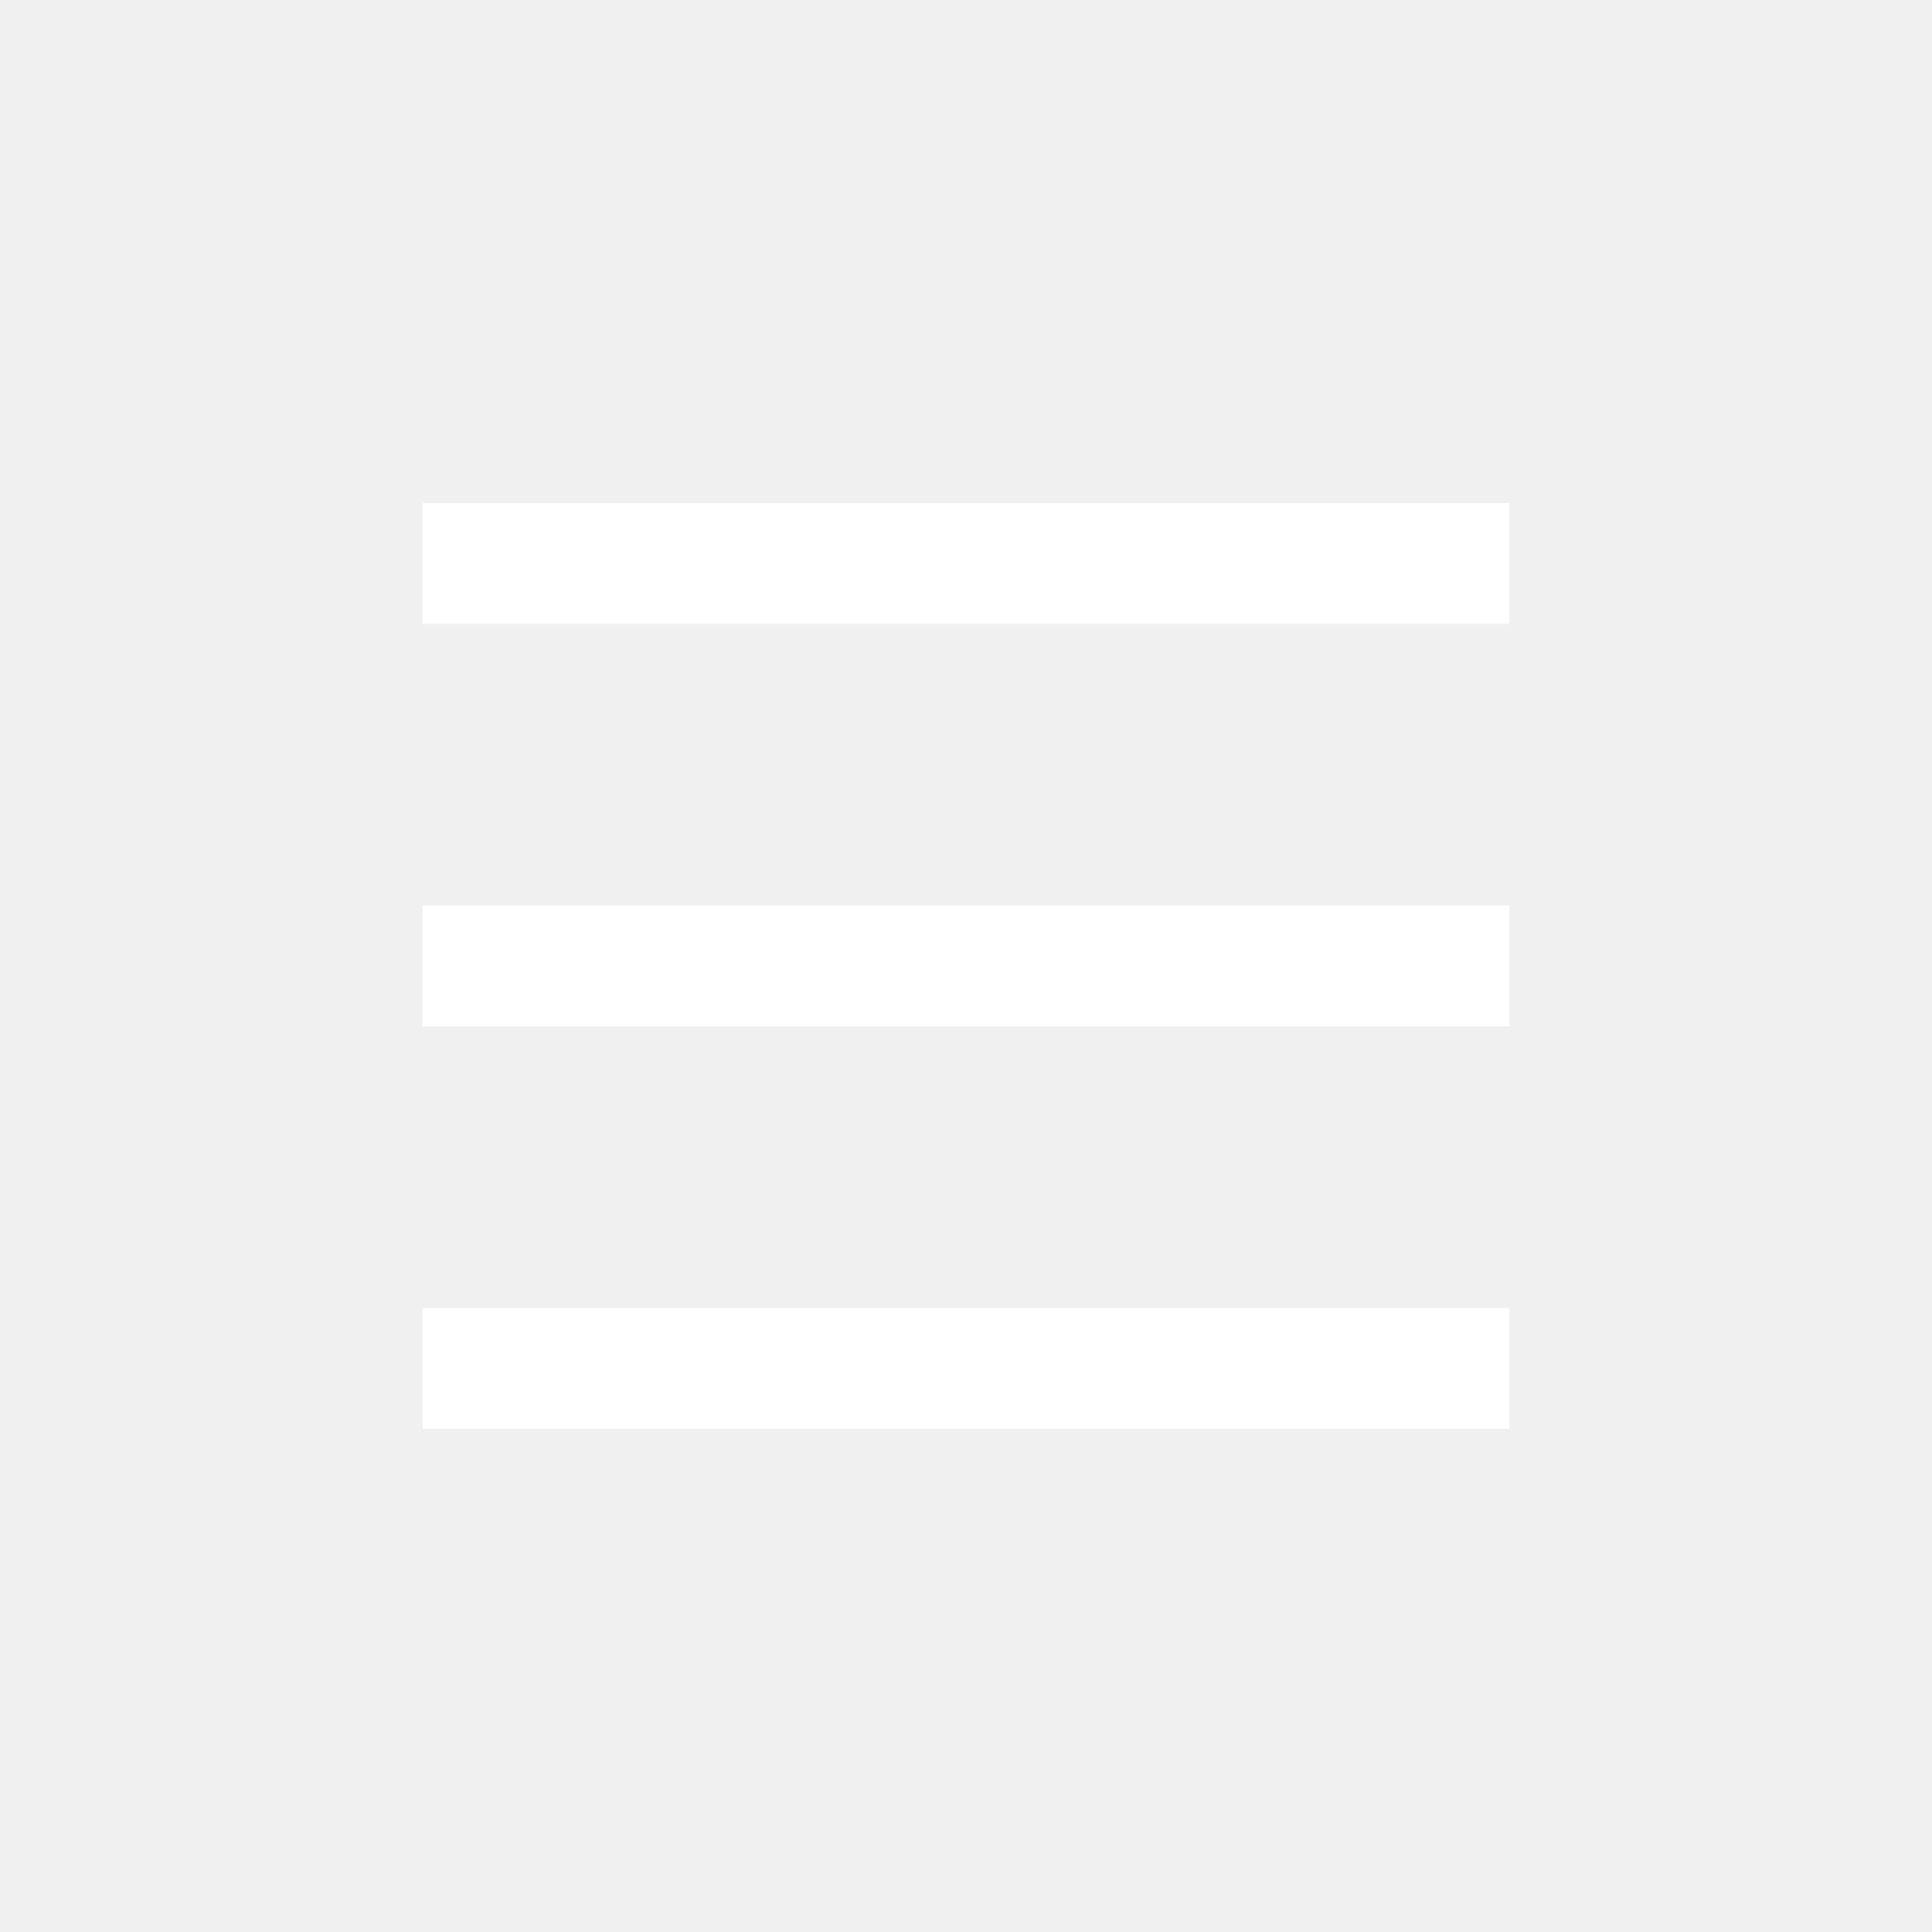
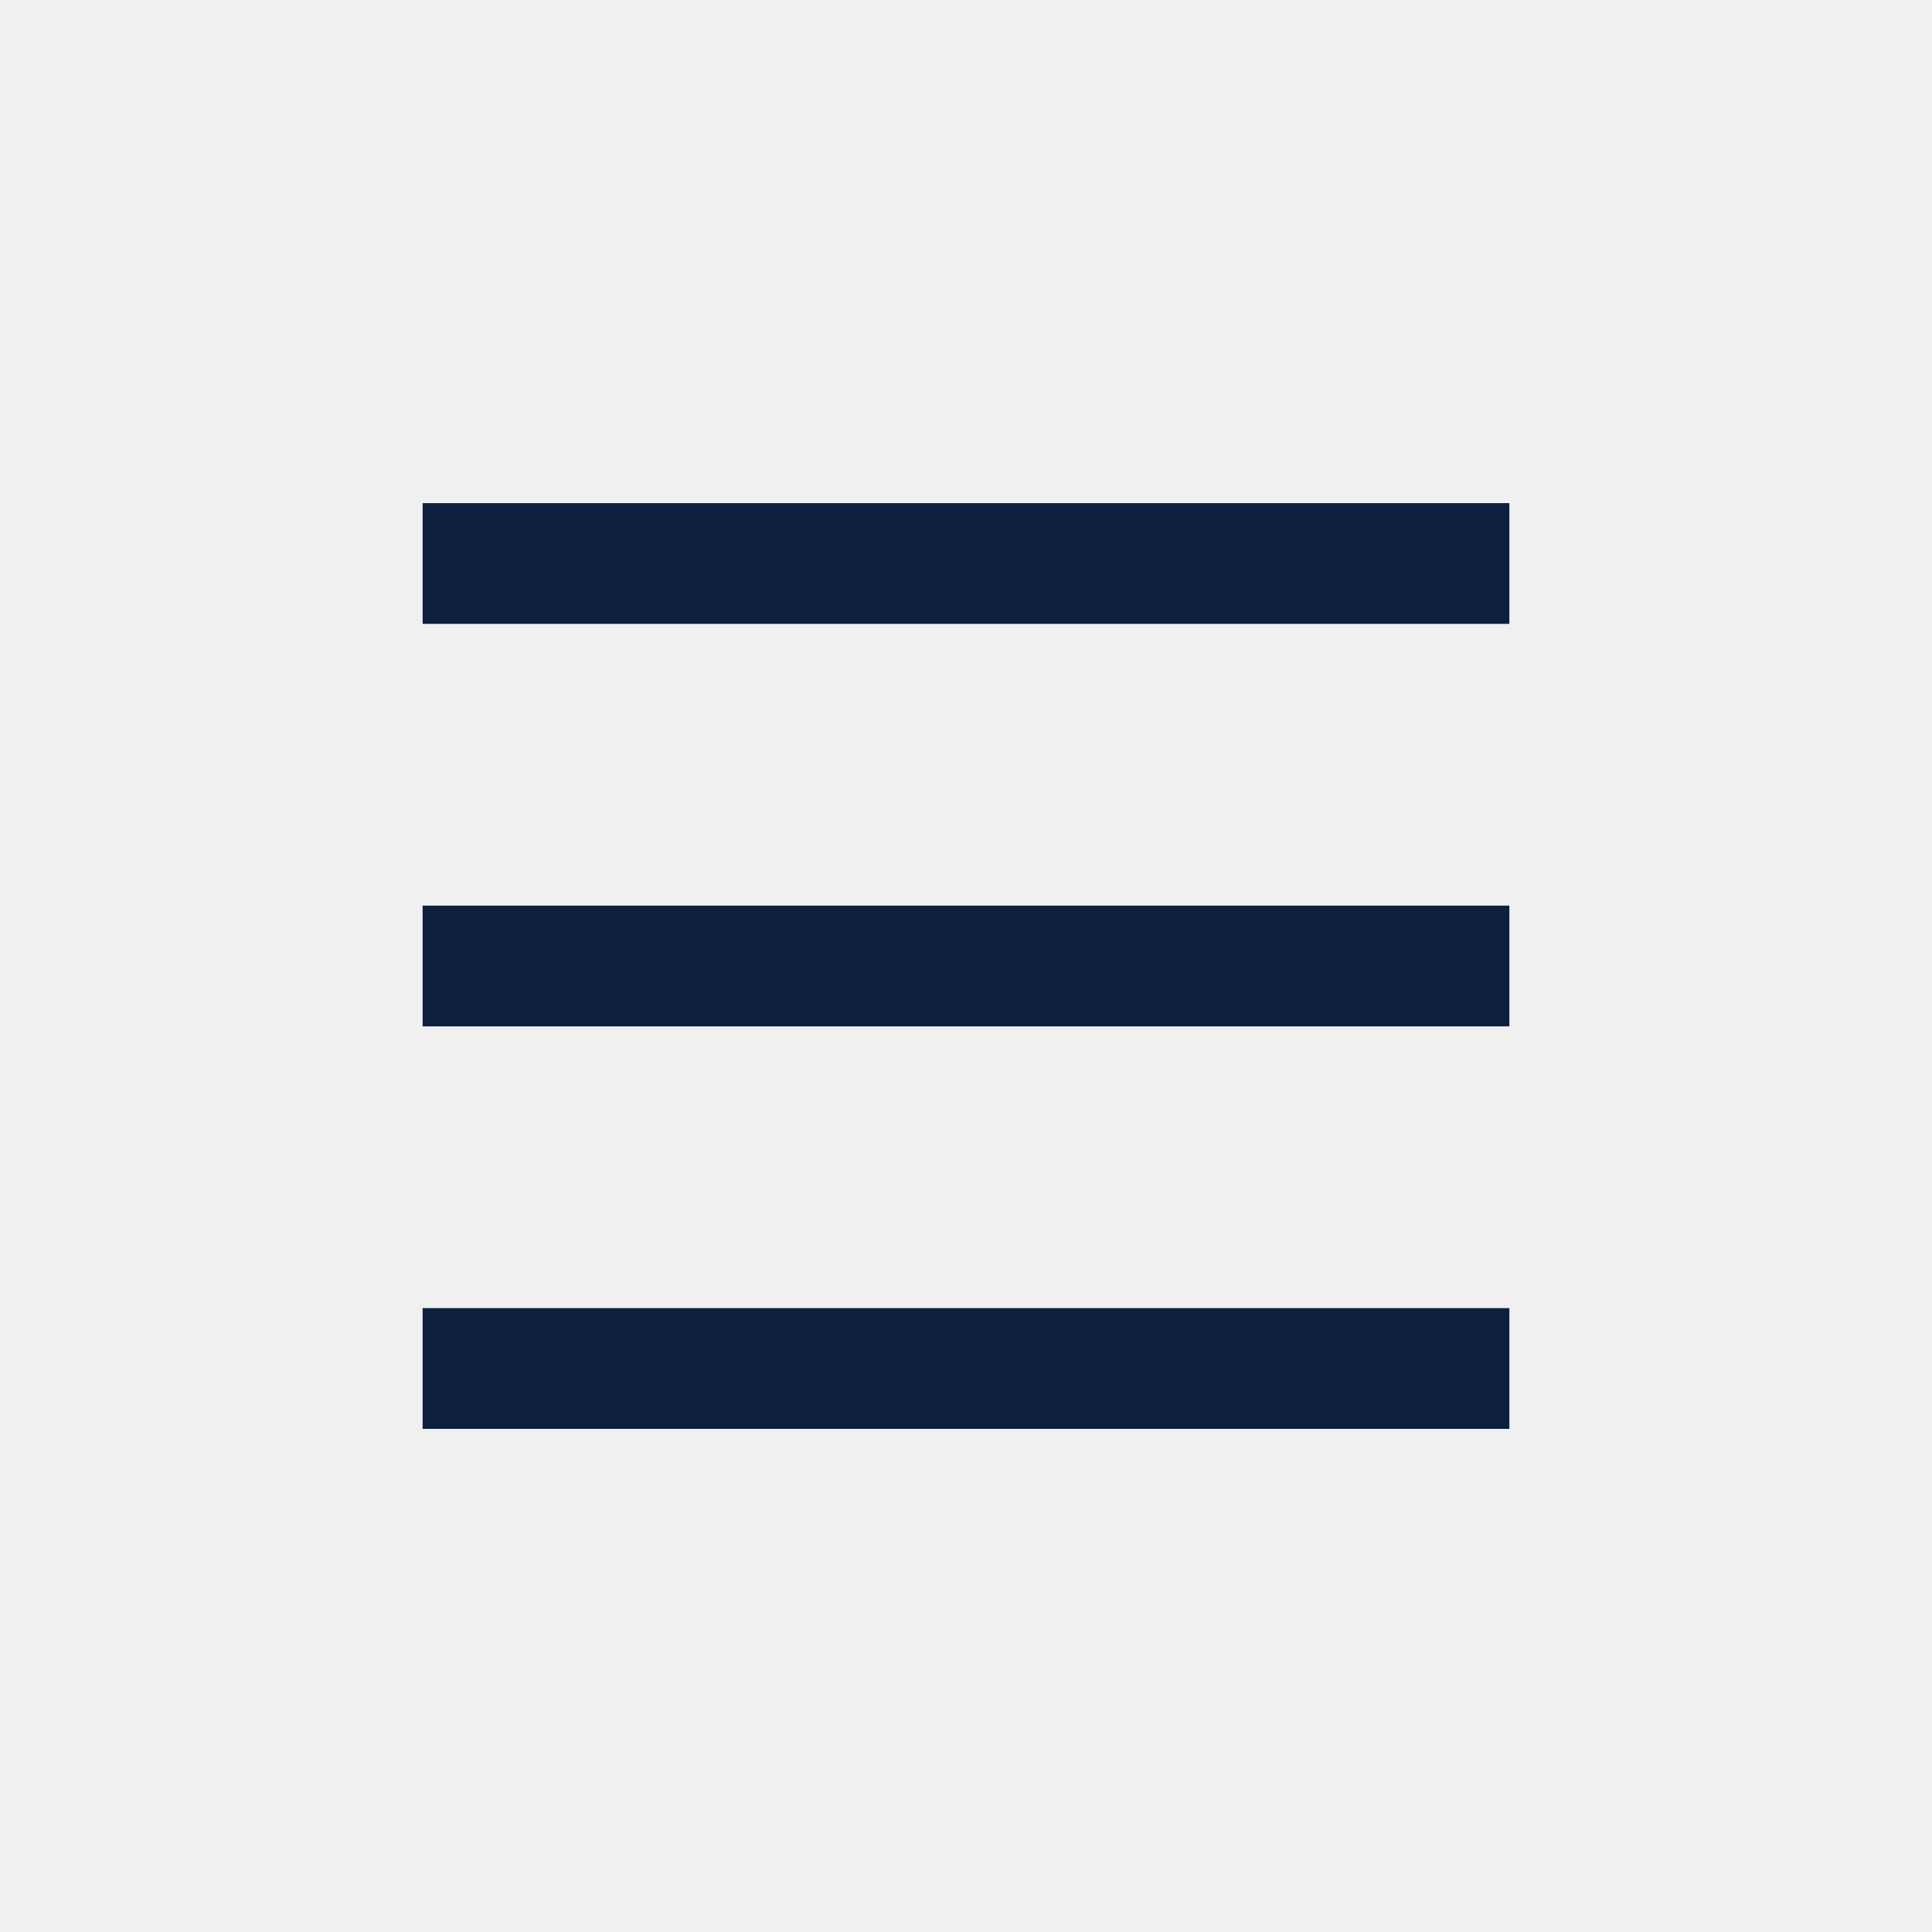
- <svg xmlns="http://www.w3.org/2000/svg" role="img" width="24" height="24" viewBox="0 0 24 24" aria-labelledby="hamburgerIconTitle" stroke="#fff" stroke-width="1.5" stroke-linecap="square" stroke-linejoin="miter" fill="none" color="#fff">
+ <svg xmlns="http://www.w3.org/2000/svg" role="img" width="24" height="24" viewBox="0 0 24 24" aria-labelledby="hamburgerIconTitle" stroke="#0D203F" stroke-width="1.5" stroke-linecap="square" stroke-linejoin="miter" fill="none" color="#0D203F">
  <path d="M6 7L18 7M6 12L18 12M6 17L18 17" />
</svg>
